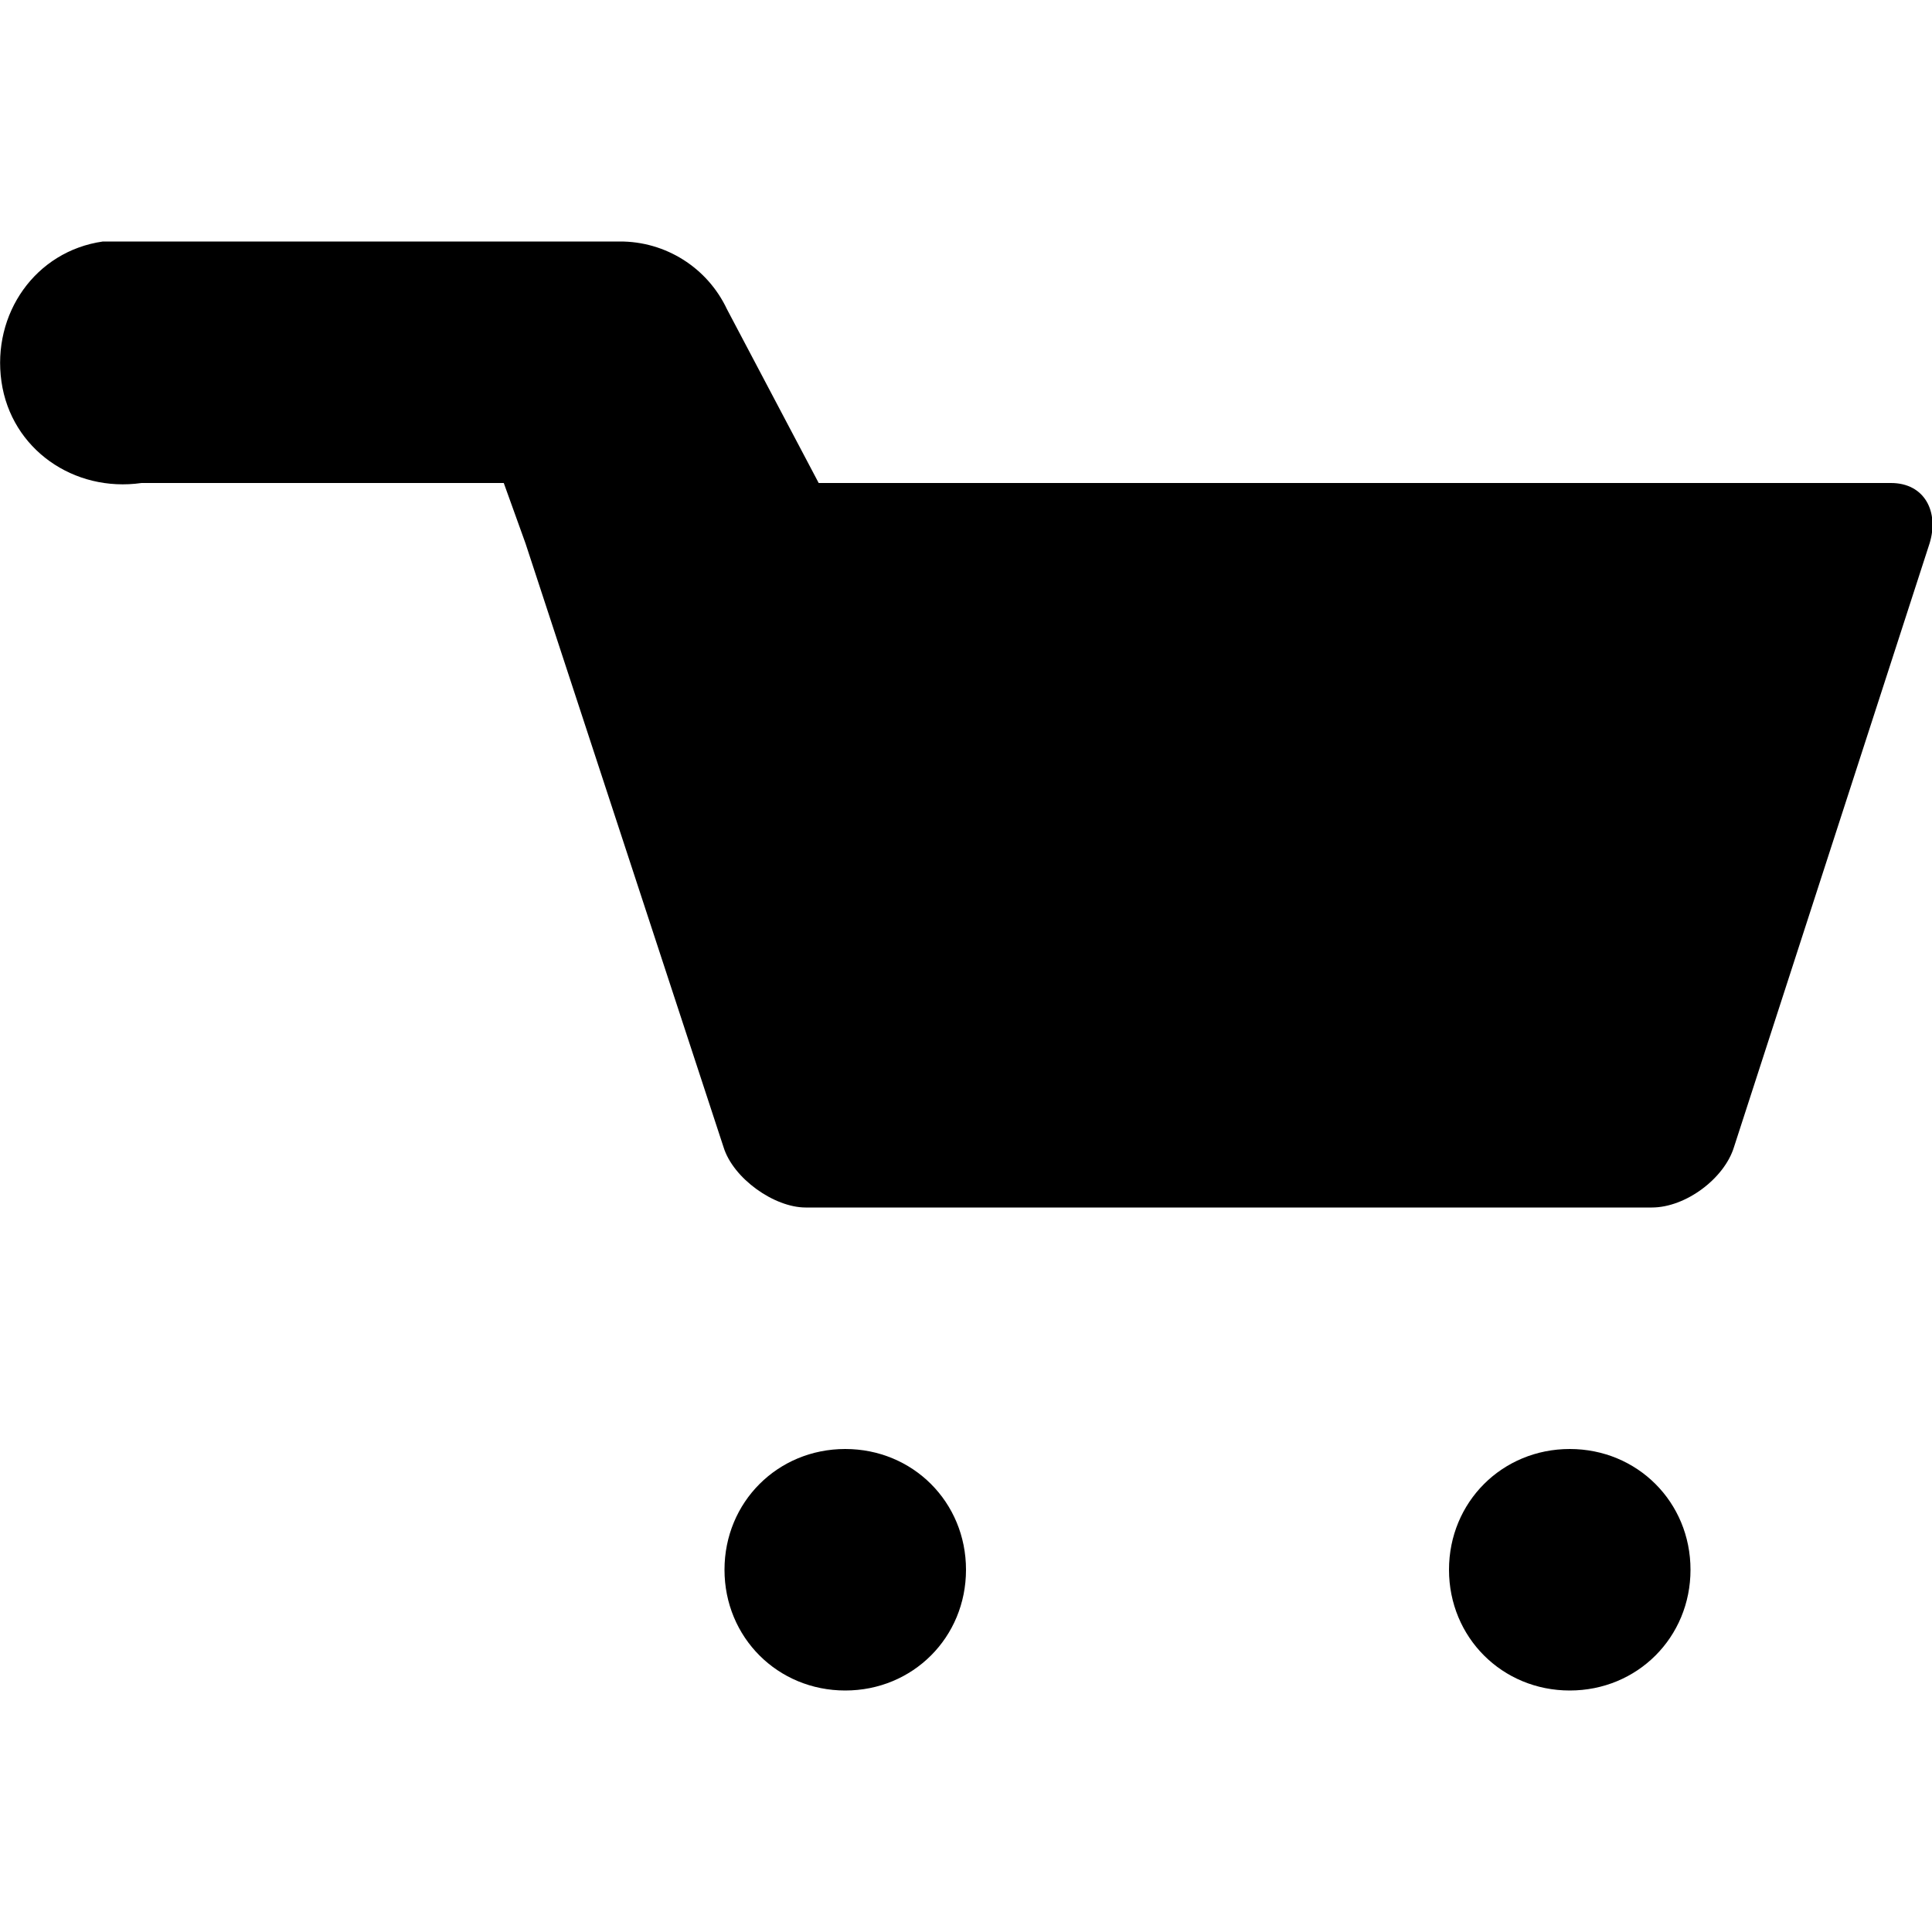
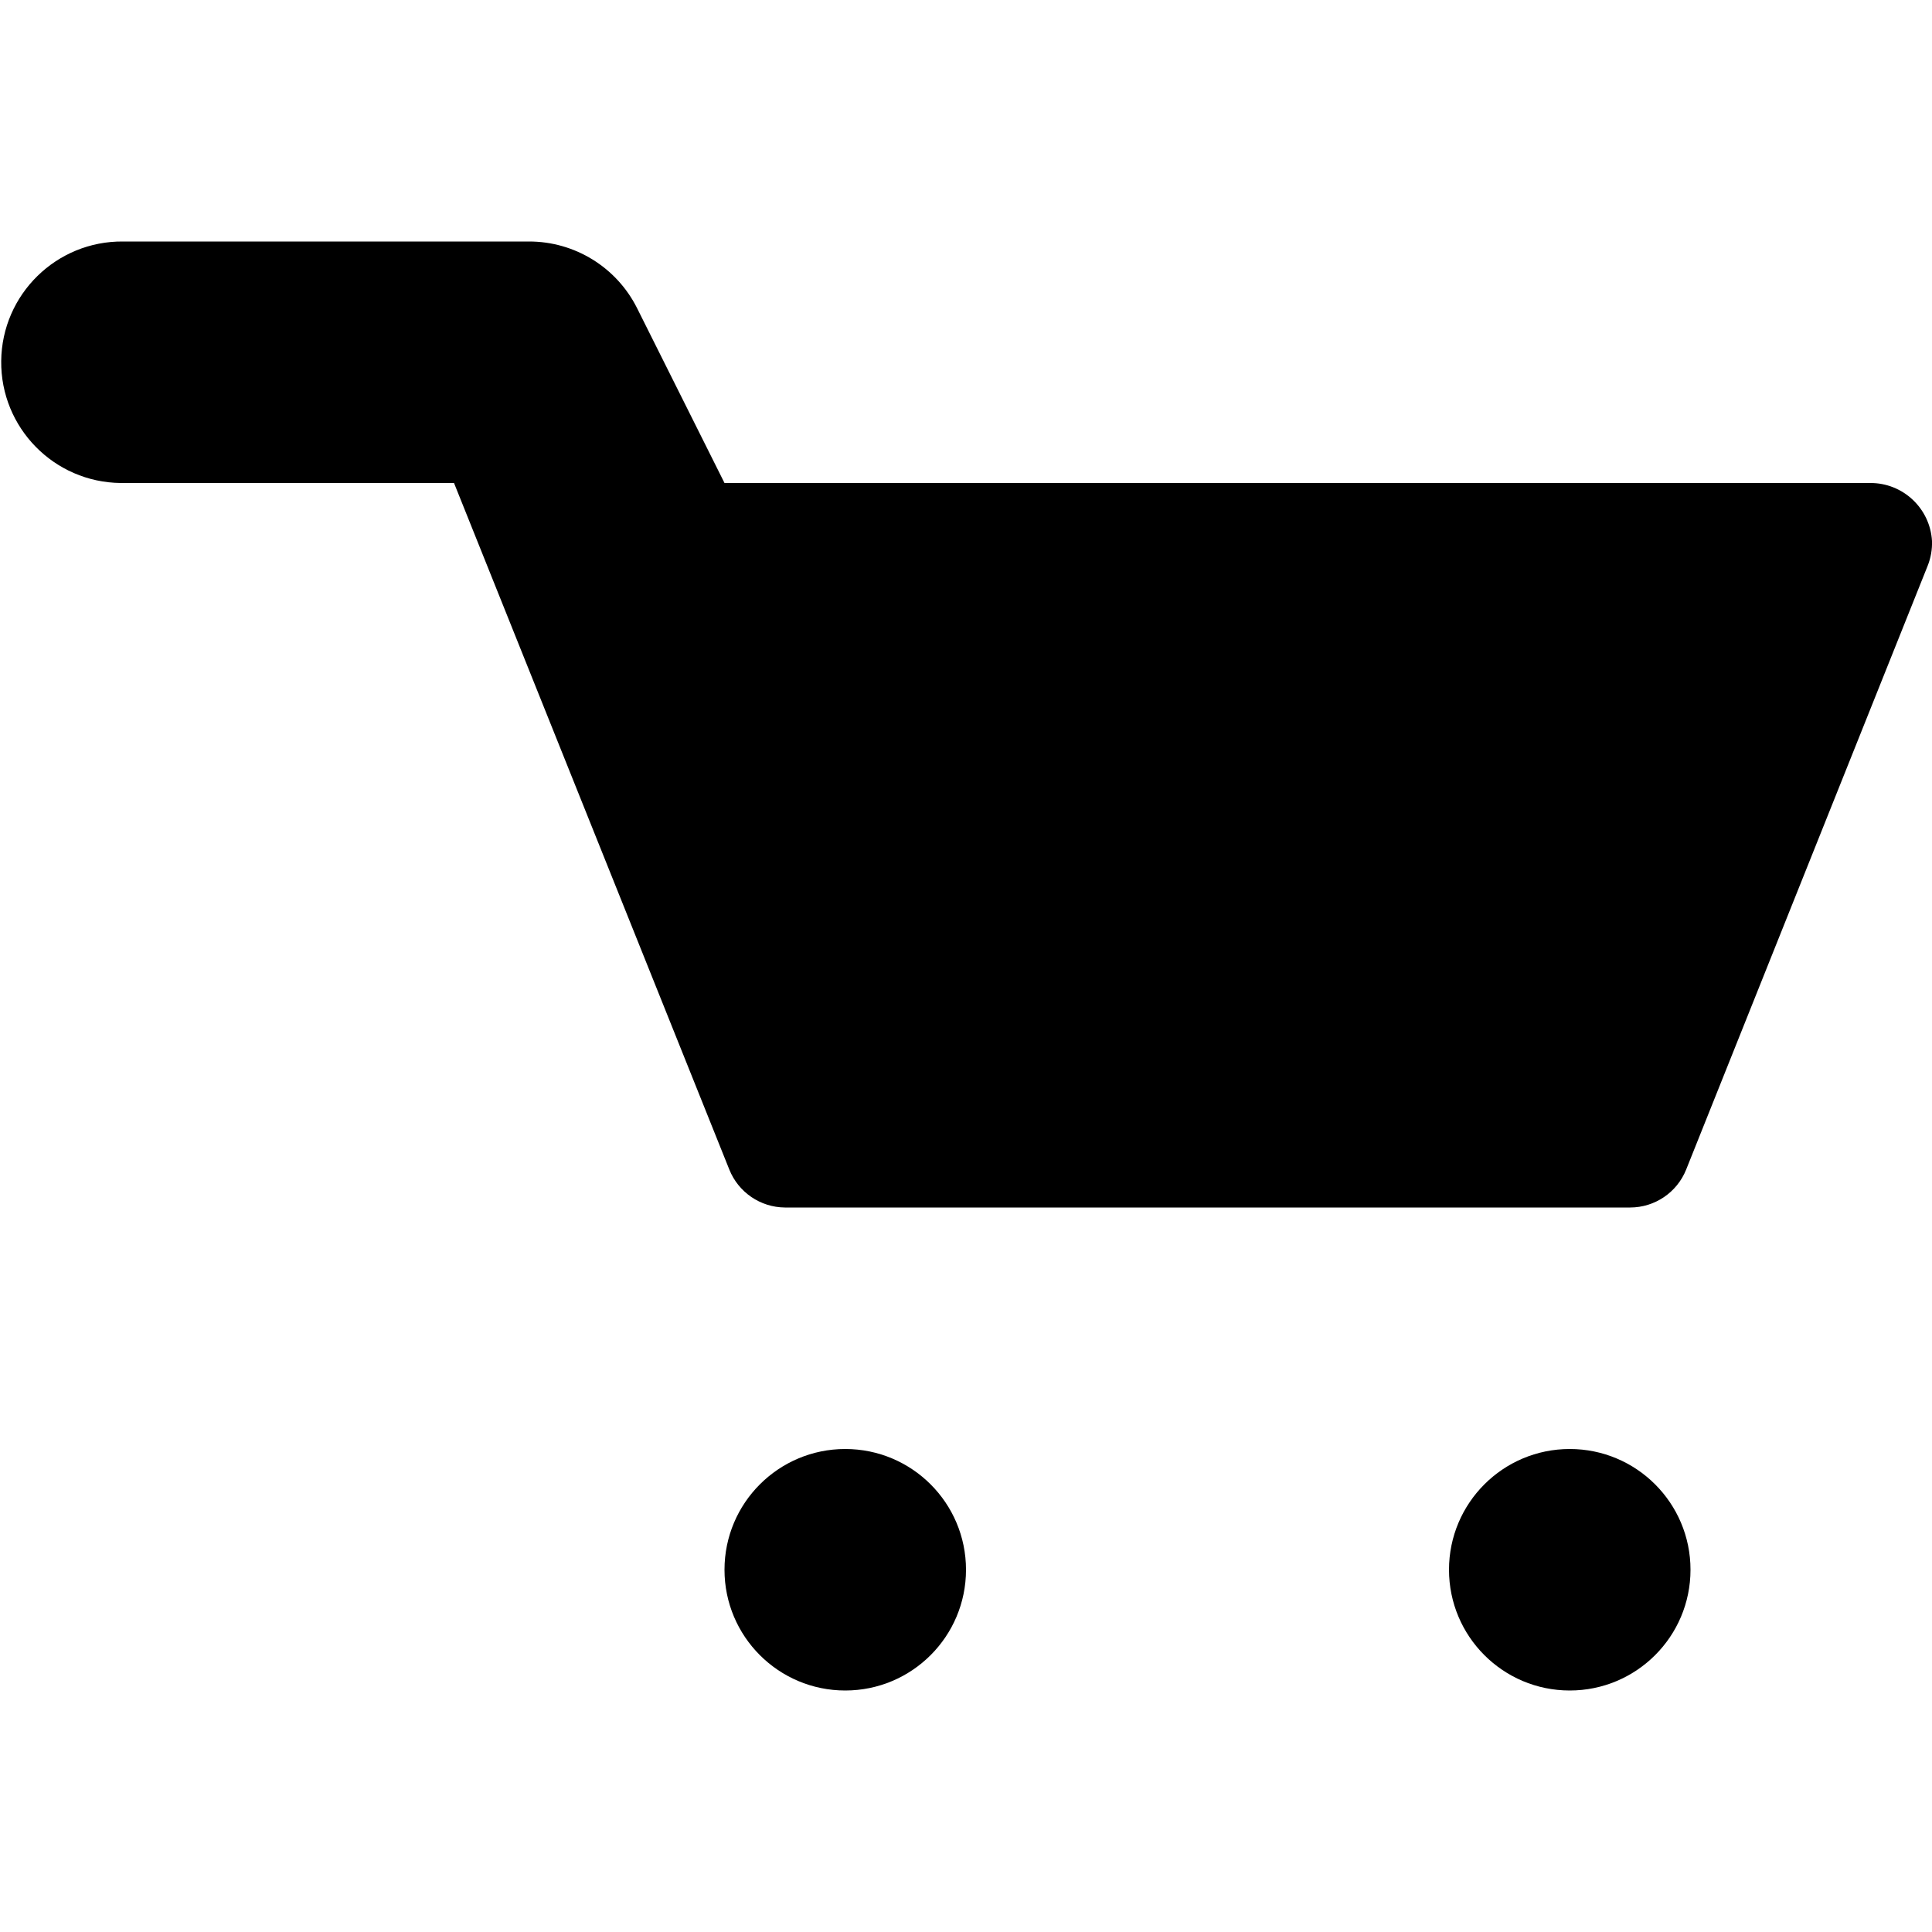
<svg xmlns="http://www.w3.org/2000/svg" viewBox="0 0 8 8">
-   <path d="M.426 1c-.28.04-.46.3-.42.58s.3.46.58.42h1.5l.09.25.41 1.25.41 1.25c.04.13.21.25.34.25H6.84c.14 0 .3-.12.34-.25l.81-2.5c.04-.13-.02-.25-.16-.25h-4.44l-.38-.72A.488.488 0 0 0 2.565 1H.416h.01zM3.5 6c-.28 0-.5.22-.5.5s.22.5.5.5.5-.22.5-.5-.22-.5-.5-.5zm3 0c-.28 0-.5.22-.5.5s.22.5.5.5.5-.22.5-.5-.22-.5-.5-.5z" />
+   <circle cx="6.5" cy="6.5" r=".5" />
+   <circle cx="3.5" cy="6.5" r=".5" />
+   <path d="M8 2.24A.255.255 0 0 0 7.744 2H3l-.362-.724A.5.5 0 0 0 2.19 1H.51A.5.5 0 0 0 .5 2h1.38L3.02 4.843A.25.25 0 0 0 3.25 5h3.5a.25.25 0 0 0 .232-.157l1-2.5A.254.254 0 0 0 8 2.24z" />
</svg>
